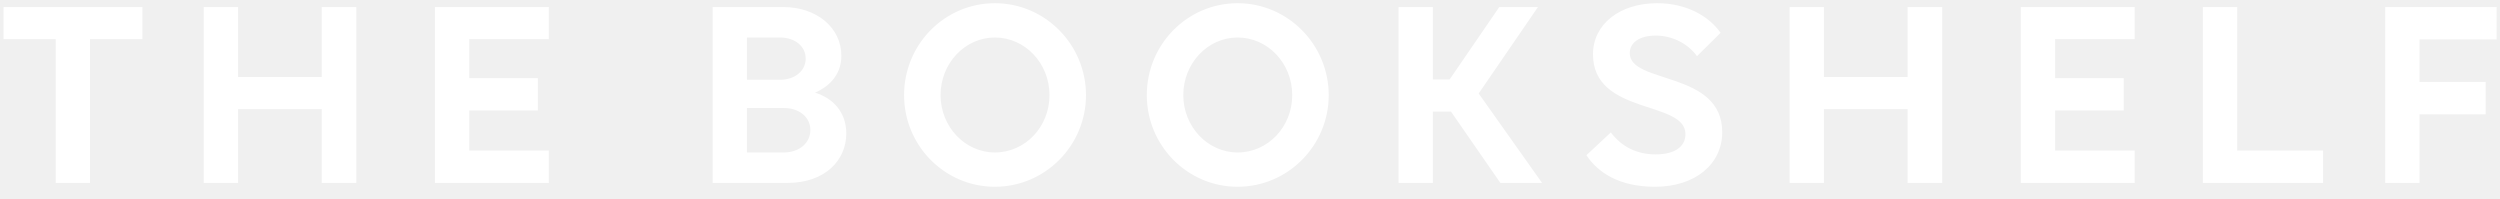
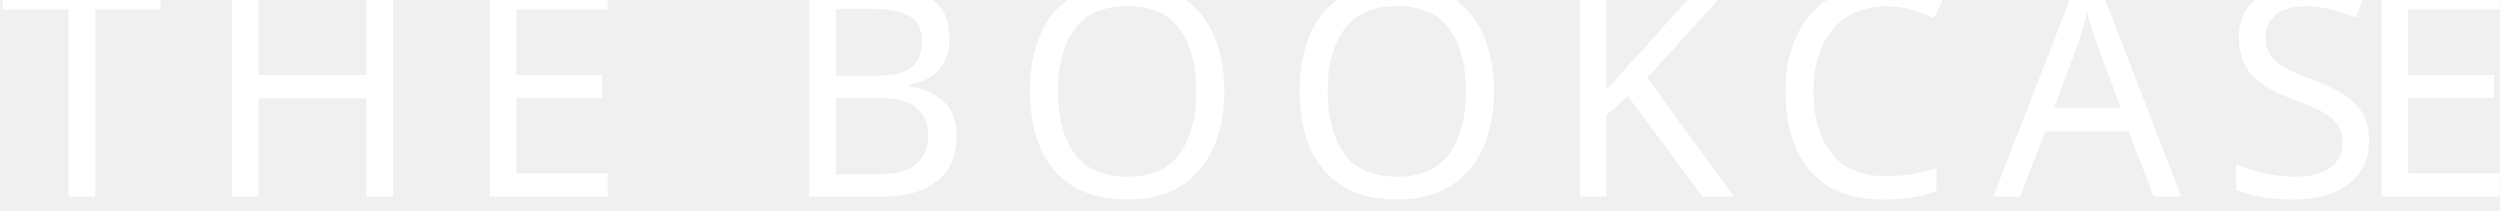
- <svg xmlns="http://www.w3.org/2000/svg" width="164px" height="13px" viewBox="0 0 164 13" version="1.1">
-   <g id="Page-1" stroke="none" stroke-width="1" fill="none" fill-rule="evenodd">
-     <path d="M9.342,2.568 L5.904,2.568 L5.904,12 L3.654,12 L3.654,2.568 L0.234,2.568 L0.234,0.462 L9.342,0.462 L9.342,2.568 Z M21.106,12 L21.106,7.158 L15.616,7.158 L15.616,12 L13.366,12 L13.366,0.462 L15.616,0.462 L15.616,5.052 L21.106,5.052 L21.106,0.462 L23.374,0.462 L23.374,12 L21.106,12 Z M28.533,12 L28.533,0.462 L36.003,0.462 L36.003,2.568 L30.783,2.568 L30.783,5.124 L35.283,5.124 L35.283,7.248 L30.783,7.248 L30.783,9.876 L36.003,9.876 L36.003,12 L28.533,12 Z M46.751,12 L46.751,0.462 L51.377,0.462 C53.555,0.462 55.193,1.794 55.193,3.666 C55.193,5.016 54.239,5.754 53.465,6.078 C54.599,6.42 55.517,7.32 55.517,8.76 C55.517,10.488 54.149,12 51.647,12 L46.751,12 Z M51.161,2.46 L49.001,2.46 L49.001,5.232 L51.179,5.232 C52.151,5.232 52.853,4.638 52.853,3.846 C52.853,3.036 52.151,2.46 51.161,2.46 Z M51.431,7.086 L49.001,7.086 L49.001,10.002 L51.413,10.002 C52.421,10.002 53.159,9.39 53.159,8.526 C53.159,7.698 52.439,7.086 51.431,7.086 Z M65.265,0.21 C68.559,0.21 71.241,2.928 71.241,6.24 C71.241,9.552 68.559,12.252 65.265,12.252 C61.971,12.252 59.307,9.552 59.307,6.24 C59.307,2.91 61.971,0.21 65.265,0.21 Z M65.265,10.002 C67.245,10.002 68.847,8.328 68.847,6.24 C68.847,4.152 67.245,2.46 65.265,2.46 C63.303,2.46 61.701,4.152 61.701,6.24 C61.701,8.31 63.303,10.002 65.265,10.002 Z M81.188,0.21 C84.482,0.21 87.164,2.928 87.164,6.24 C87.164,9.552 84.482,12.252 81.188,12.252 C77.894,12.252 75.23,9.552 75.23,6.24 C75.23,2.91 77.894,0.21 81.188,0.21 Z M81.188,10.002 C83.168,10.002 84.77,8.328 84.77,6.24 C84.77,4.152 83.168,2.46 81.188,2.46 C79.226,2.46 77.624,4.152 77.624,6.24 C77.624,8.31 79.226,10.002 81.188,10.002 Z M91.746,12 L91.746,0.462 L93.996,0.462 L93.996,5.214 L95.094,5.214 L98.352,0.462 L100.89,0.462 L97.002,6.132 L101.16,12 L98.424,12 L95.184,7.32 L93.996,7.32 L93.996,12 L91.746,12 Z M112.87,2.154 L111.322,3.684 C110.818,2.964 109.81,2.334 108.622,2.334 C107.542,2.334 106.912,2.802 106.912,3.486 C106.912,5.538 112.978,4.62 112.978,8.67 C112.978,10.758 111.214,12.252 108.568,12.252 C106.21,12.252 104.824,11.316 104.068,10.182 L105.67,8.688 C106.39,9.642 107.398,10.128 108.604,10.128 C109.864,10.128 110.566,9.624 110.566,8.796 C110.566,6.564 104.5,7.572 104.5,3.558 C104.5,1.596 106.246,0.21 108.712,0.21 C110.602,0.21 112.096,1.038 112.87,2.154 Z M125.139,12 L125.139,7.158 L119.649,7.158 L119.649,12 L117.399,12 L117.399,0.462 L119.649,0.462 L119.649,5.052 L125.139,5.052 L125.139,0.462 L127.407,0.462 L127.407,12 L125.139,12 Z M132.565,12 L132.565,0.462 L140.035,0.462 L140.035,2.568 L134.815,2.568 L134.815,5.124 L139.315,5.124 L139.315,7.248 L134.815,7.248 L134.815,9.876 L140.035,9.876 L140.035,12 L132.565,12 Z M144.509,12 L144.509,0.462 L146.759,0.462 L146.759,9.876 L152.393,9.876 L152.393,12 L144.509,12 Z M156.471,12 L156.471,0.462 L163.779,0.462 L163.779,2.586 L158.721,2.586 L158.721,5.376 L163.059,5.376 L163.059,7.5 L158.721,7.5 L158.721,12 L156.471,12 Z" id="THE-BOOKSHELF" fill="#FFFFFF" />
+ <svg xmlns="http://www.w3.org/2000/svg" width="178px" height="15px" viewBox="0 0 178 15" version="1.1">
+   <g id="Page-1" stroke="none" stroke-width="1" fill="none" fill-rule="evenodd" font-family="Volte-Semibold, Volte" font-size="21" font-weight="500" letter-spacing="2.805">
+     <text id="THE-BOOKCASE" fill="#FFFFFF">
+       <tspan x="0" y="14">THE BOOKCAS</tspan>
+       <tspan x="167.544" y="14" letter-spacing="2.945">E</tspan>
+     </text>
  </g>
</svg>
